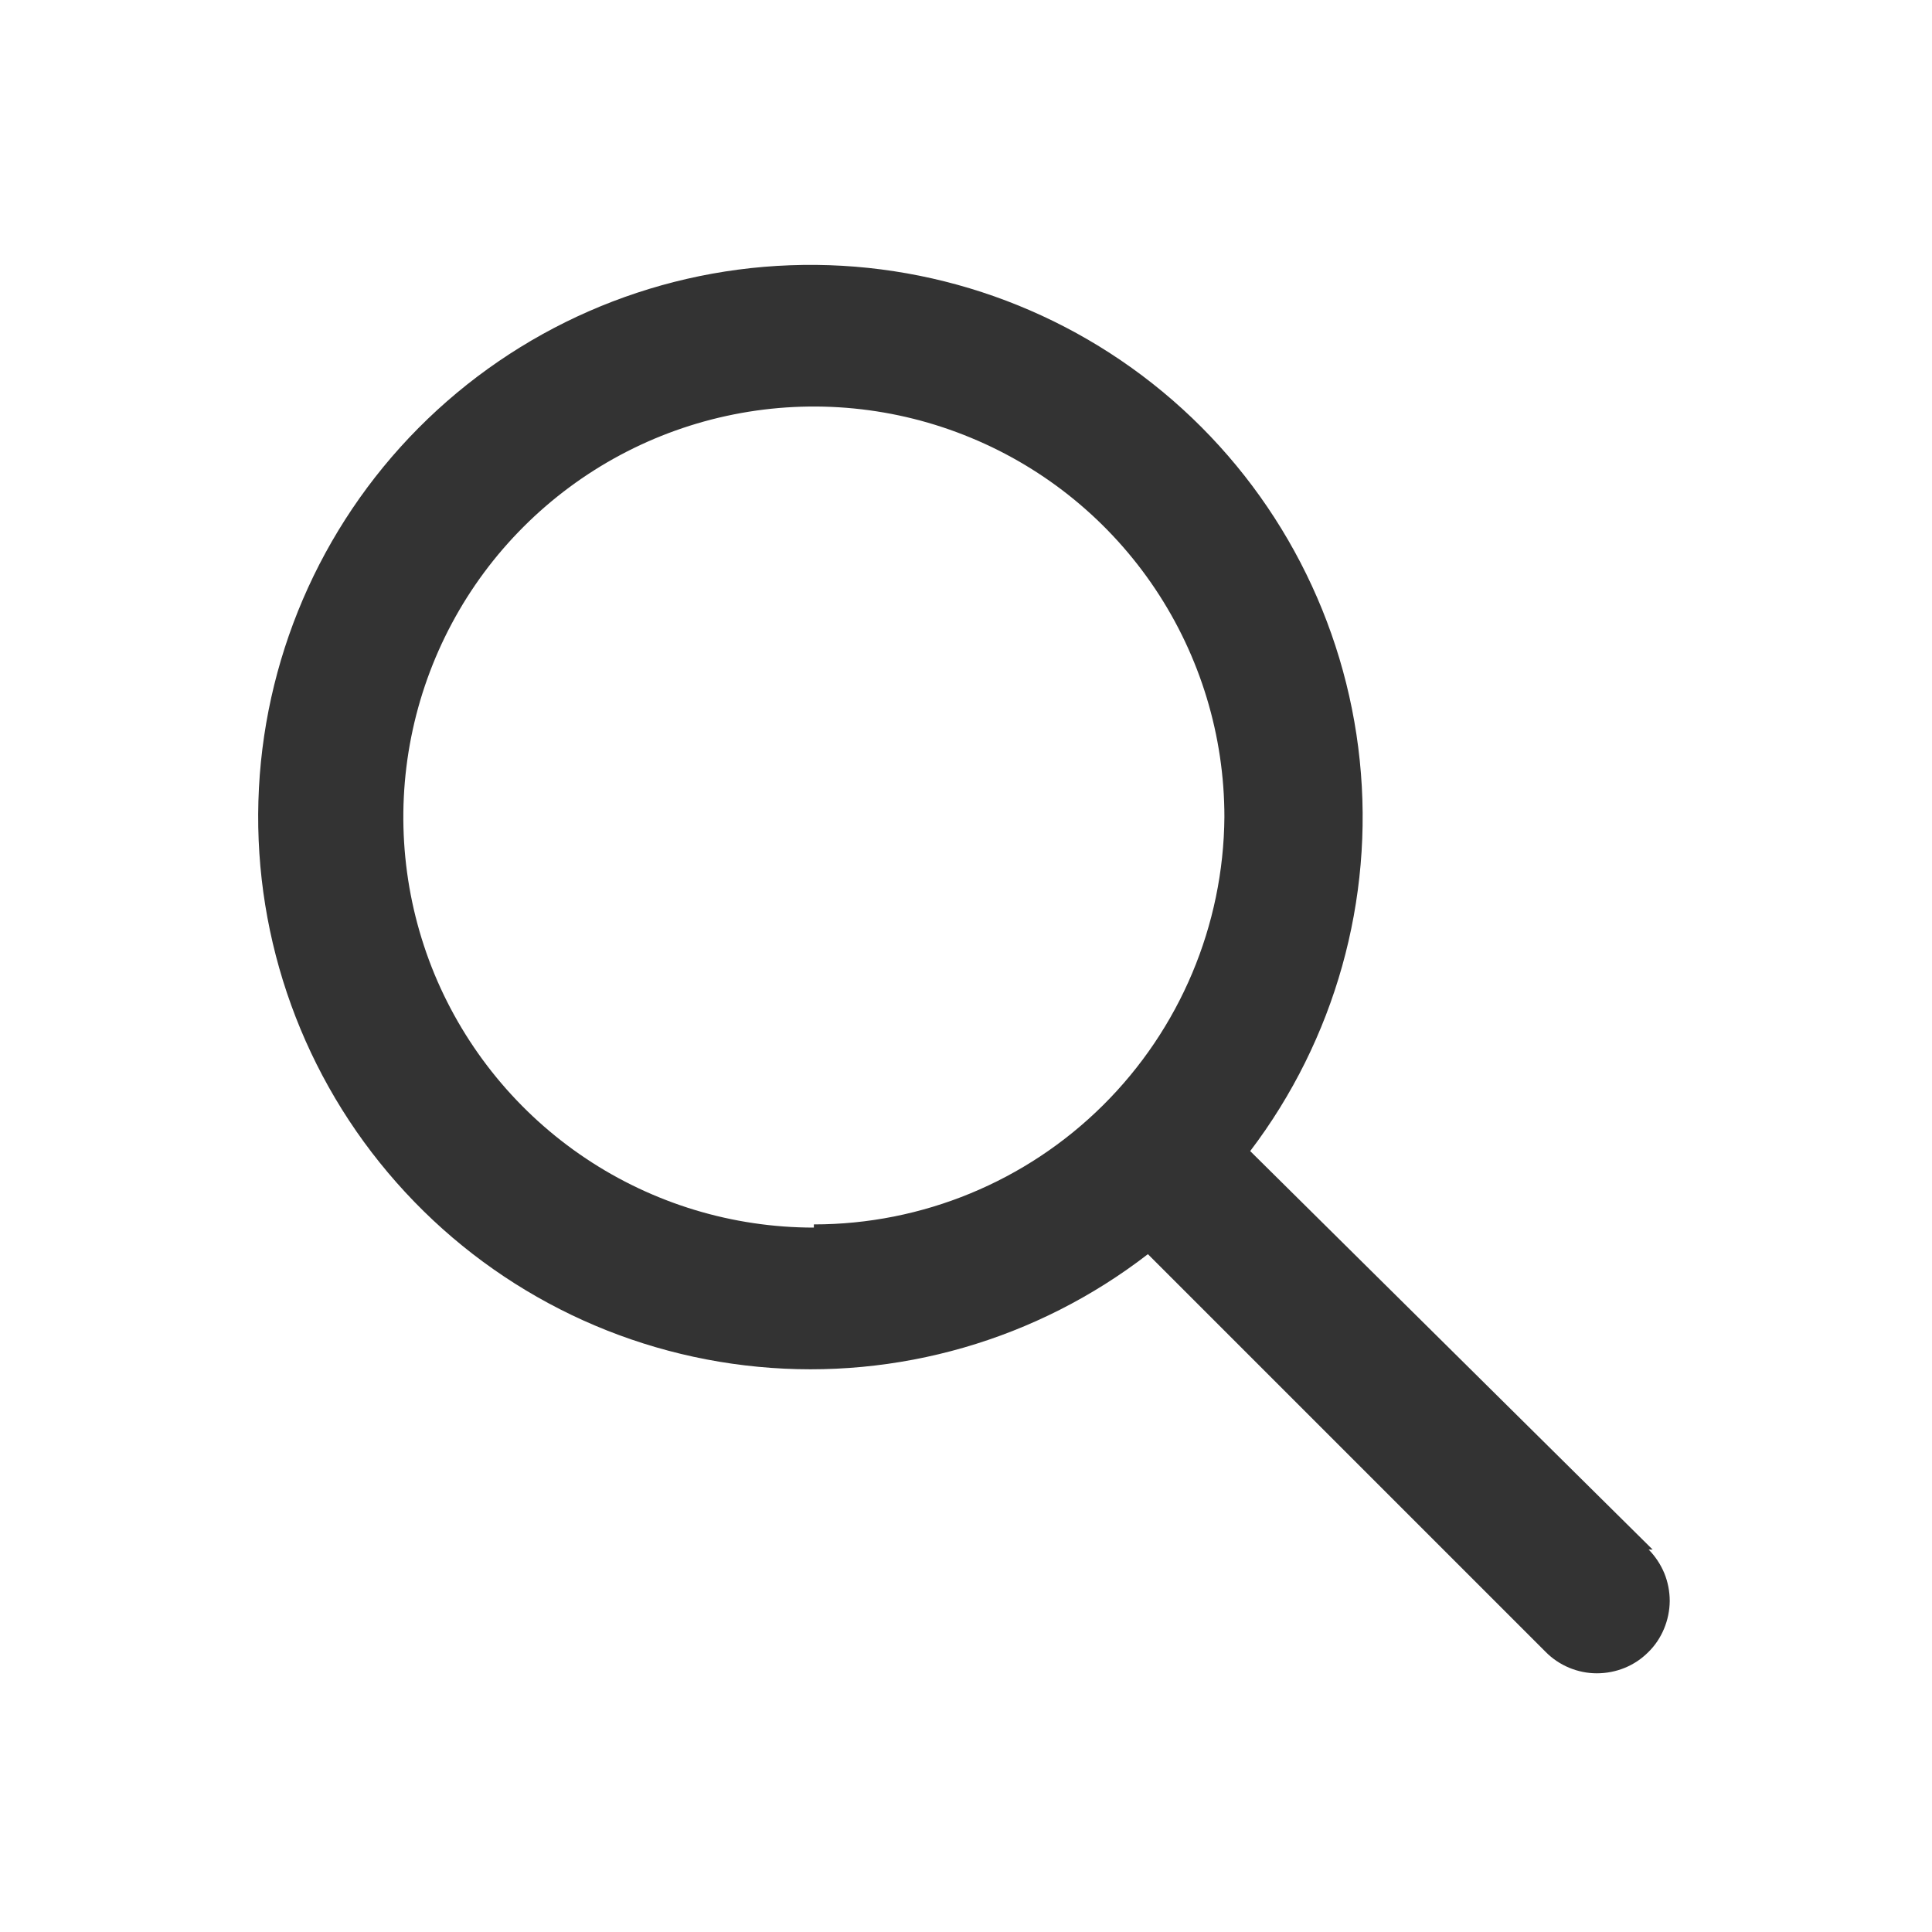
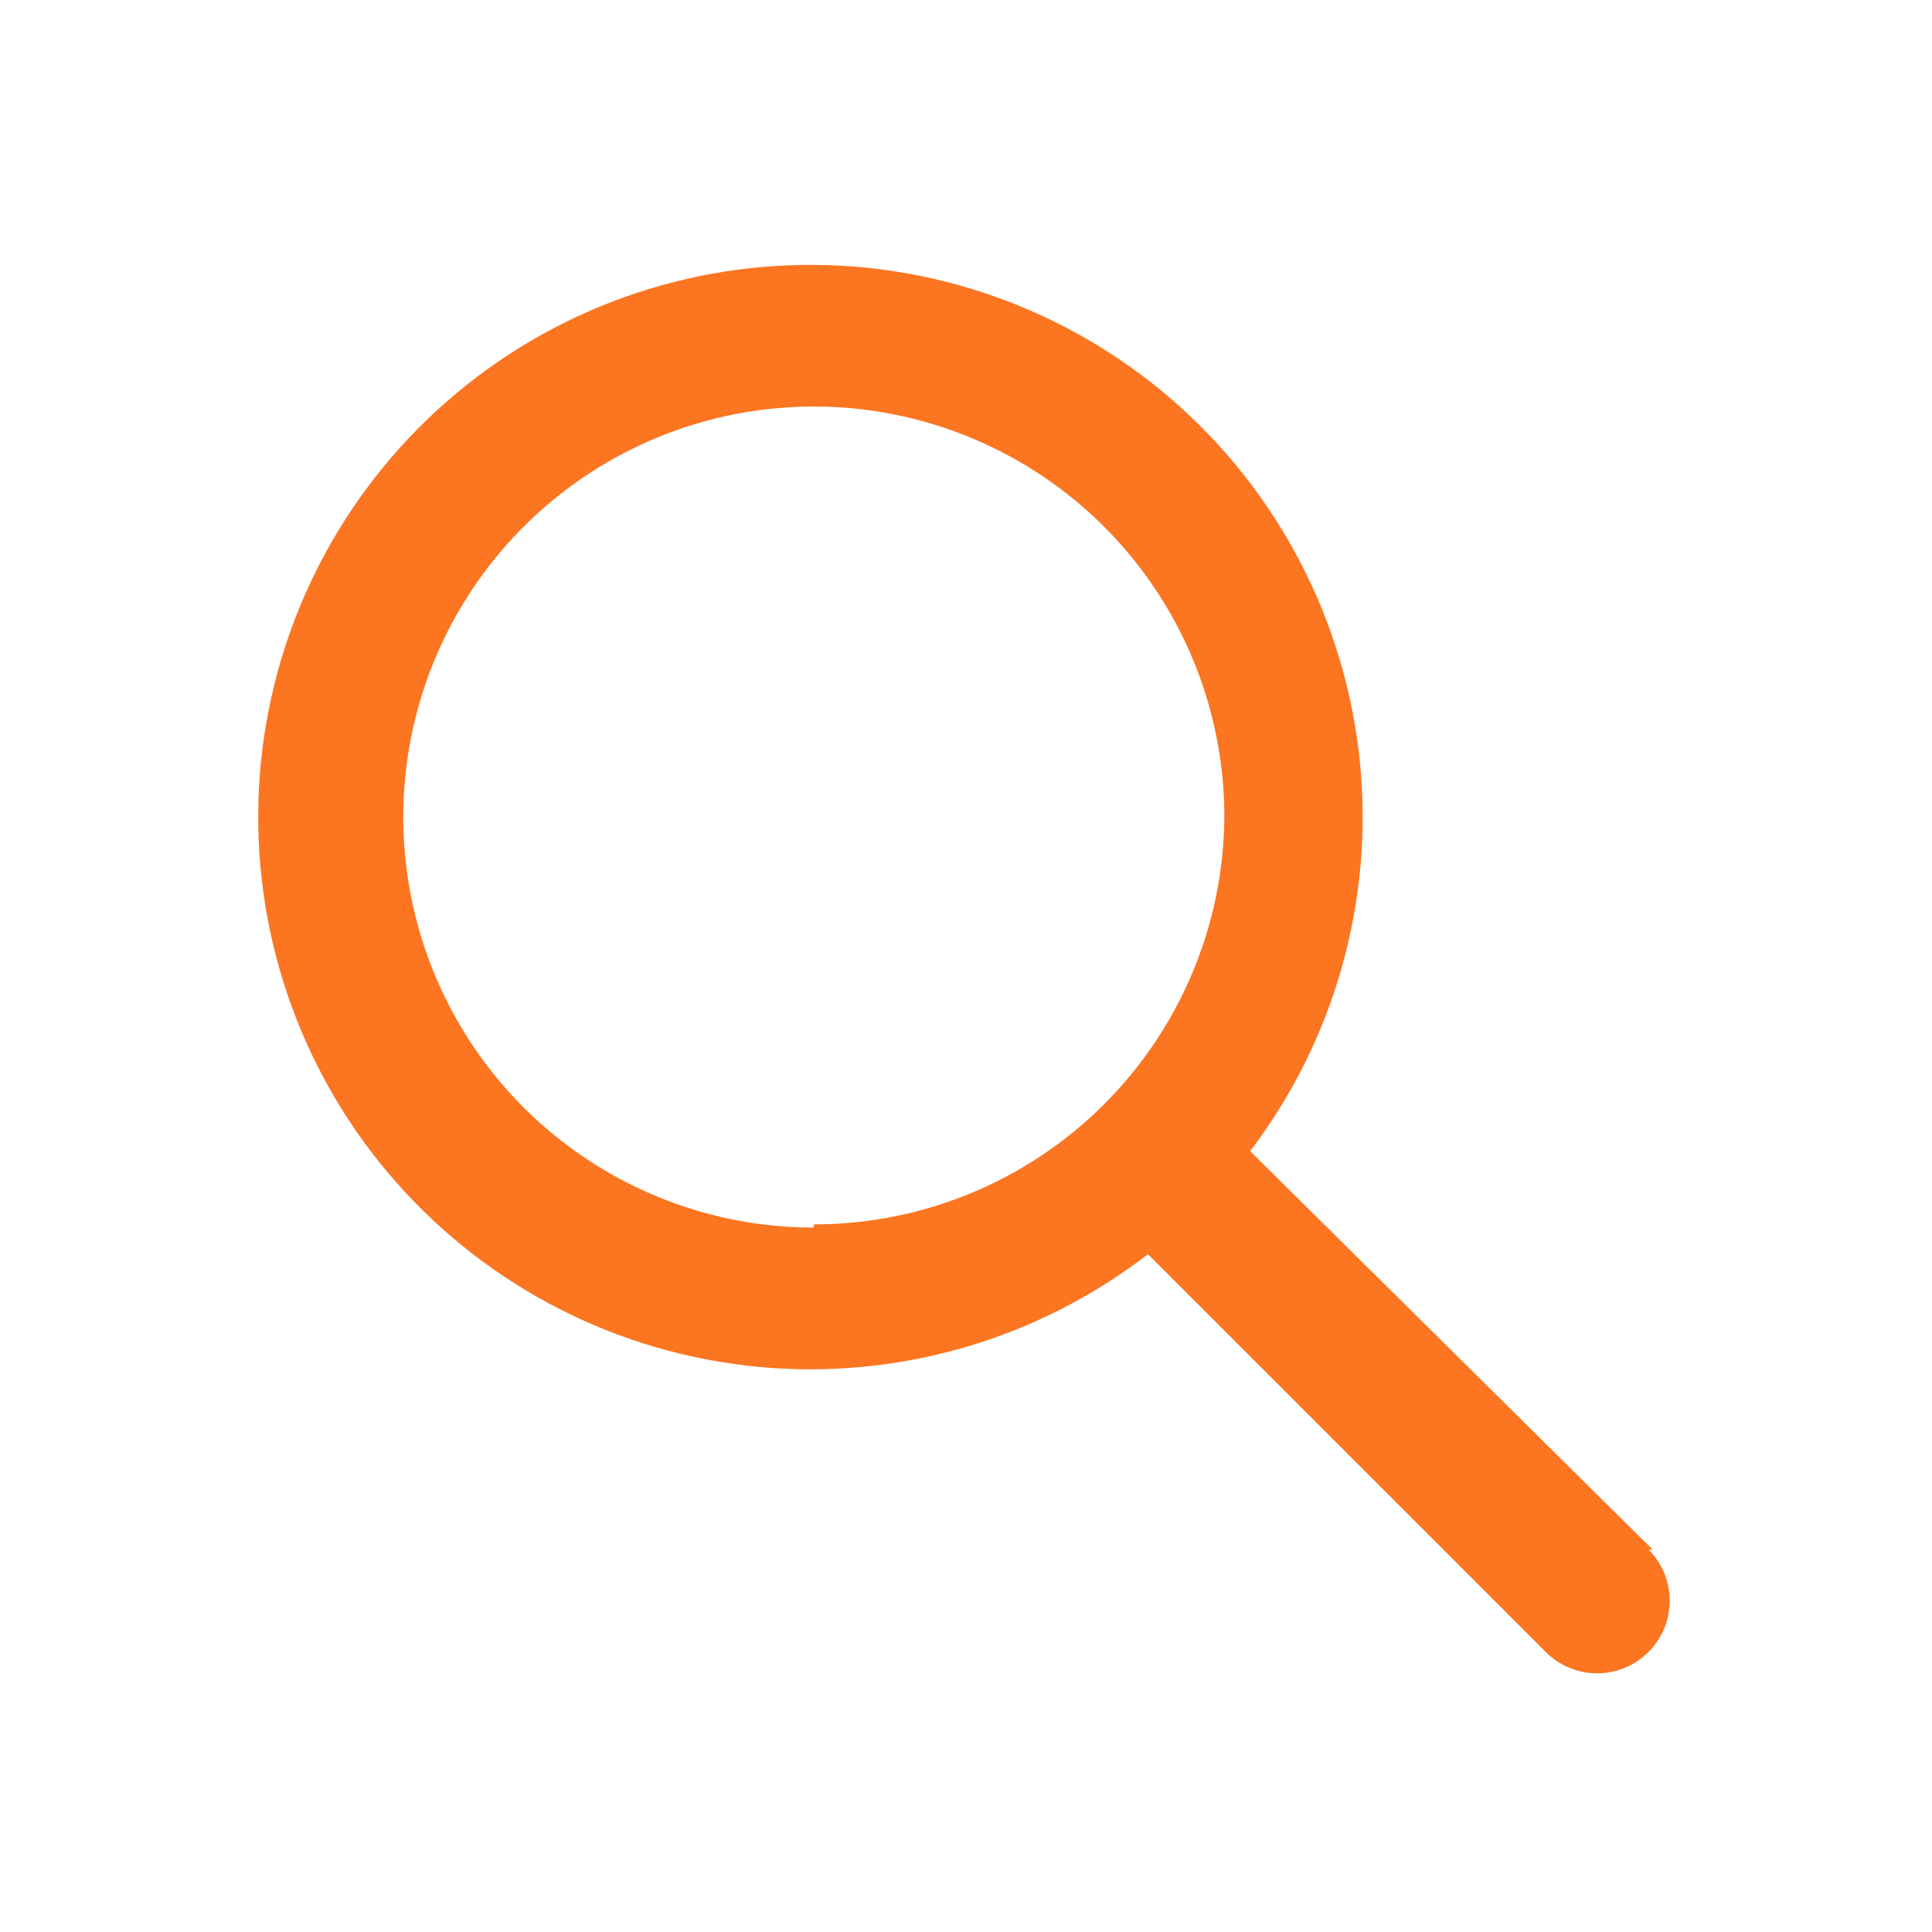
- <svg xmlns="http://www.w3.org/2000/svg" width="20" height="20" viewBox="0 0 20 20" fill="none">
-   <path d="M17.108 16.041L12.942 11.916C13.819 10.761 14.225 9.315 14.076 7.872C13.927 6.429 13.235 5.096 12.14 4.144C11.045 3.192 9.629 2.692 8.179 2.746C6.729 2.799 5.353 3.402 4.331 4.432C3.309 5.462 2.717 6.842 2.675 8.292C2.633 9.743 3.144 11.155 4.105 12.242C5.065 13.33 6.403 14.012 7.848 14.149C9.292 14.287 10.735 13.87 11.883 12.983L16 17.1C16.069 17.17 16.152 17.226 16.243 17.264C16.334 17.302 16.432 17.322 16.53 17.322C16.629 17.322 16.727 17.303 16.818 17.266C16.909 17.229 16.992 17.174 17.062 17.104C17.133 17.035 17.188 16.952 17.226 16.861C17.264 16.77 17.284 16.672 17.285 16.574C17.285 16.475 17.266 16.377 17.229 16.286C17.191 16.195 17.136 16.112 17.067 16.041H17.108ZM8.425 12.708C7.584 12.708 6.763 12.459 6.064 11.992C5.365 11.525 4.82 10.861 4.498 10.085C4.177 9.308 4.093 8.453 4.257 7.629C4.421 6.805 4.825 6.047 5.42 5.453C6.014 4.859 6.771 4.454 7.596 4.29C8.42 4.126 9.275 4.21 10.051 4.532C10.828 4.853 11.492 5.398 11.959 6.097C12.426 6.796 12.675 7.618 12.675 8.458C12.666 9.58 12.214 10.652 11.418 11.442C10.622 12.232 9.546 12.675 8.425 12.675V12.708Z" fill="#333333" />
+ <svg xmlns="http://www.w3.org/2000/svg" width="30" height="30" viewBox="0 0 30 30" fill="none">
+   <path d="M25.662 24.062L19.412 17.875C20.729 16.142 21.337 13.973 21.114 11.808C20.891 9.643 19.852 7.644 18.21 6.216C16.567 4.788 14.443 4.038 12.268 4.119C10.093 4.199 8.03 5.103 6.497 6.648C4.964 8.193 4.076 10.263 4.013 12.439C3.95 14.614 4.716 16.733 6.157 18.364C7.598 19.995 9.605 21.018 11.771 21.224C13.938 21.43 16.102 20.805 17.825 19.475L24 25.65C24.104 25.755 24.228 25.839 24.365 25.896C24.501 25.953 24.648 25.983 24.796 25.983C24.944 25.984 25.09 25.955 25.227 25.899C25.364 25.843 25.489 25.761 25.594 25.656C25.699 25.552 25.782 25.428 25.839 25.292C25.897 25.155 25.926 25.009 25.927 24.861C25.927 24.713 25.899 24.566 25.843 24.429C25.787 24.292 25.704 24.168 25.6 24.062H25.662ZM12.637 19.062C11.377 19.062 10.144 18.689 9.096 17.988C8.047 17.288 7.23 16.292 6.748 15.127C6.265 13.962 6.139 12.681 6.385 11.444C6.631 10.207 7.238 9.071 8.13 8.18C9.021 7.288 10.157 6.681 11.394 6.435C12.63 6.189 13.912 6.315 15.077 6.798C16.242 7.28 17.238 8.097 17.938 9.146C18.639 10.194 19.012 11.427 19.012 12.688C18.999 14.37 18.322 15.978 17.128 17.163C15.934 18.348 14.319 19.013 12.637 19.012V19.062Z" fill="#FC7521" />
</svg>
